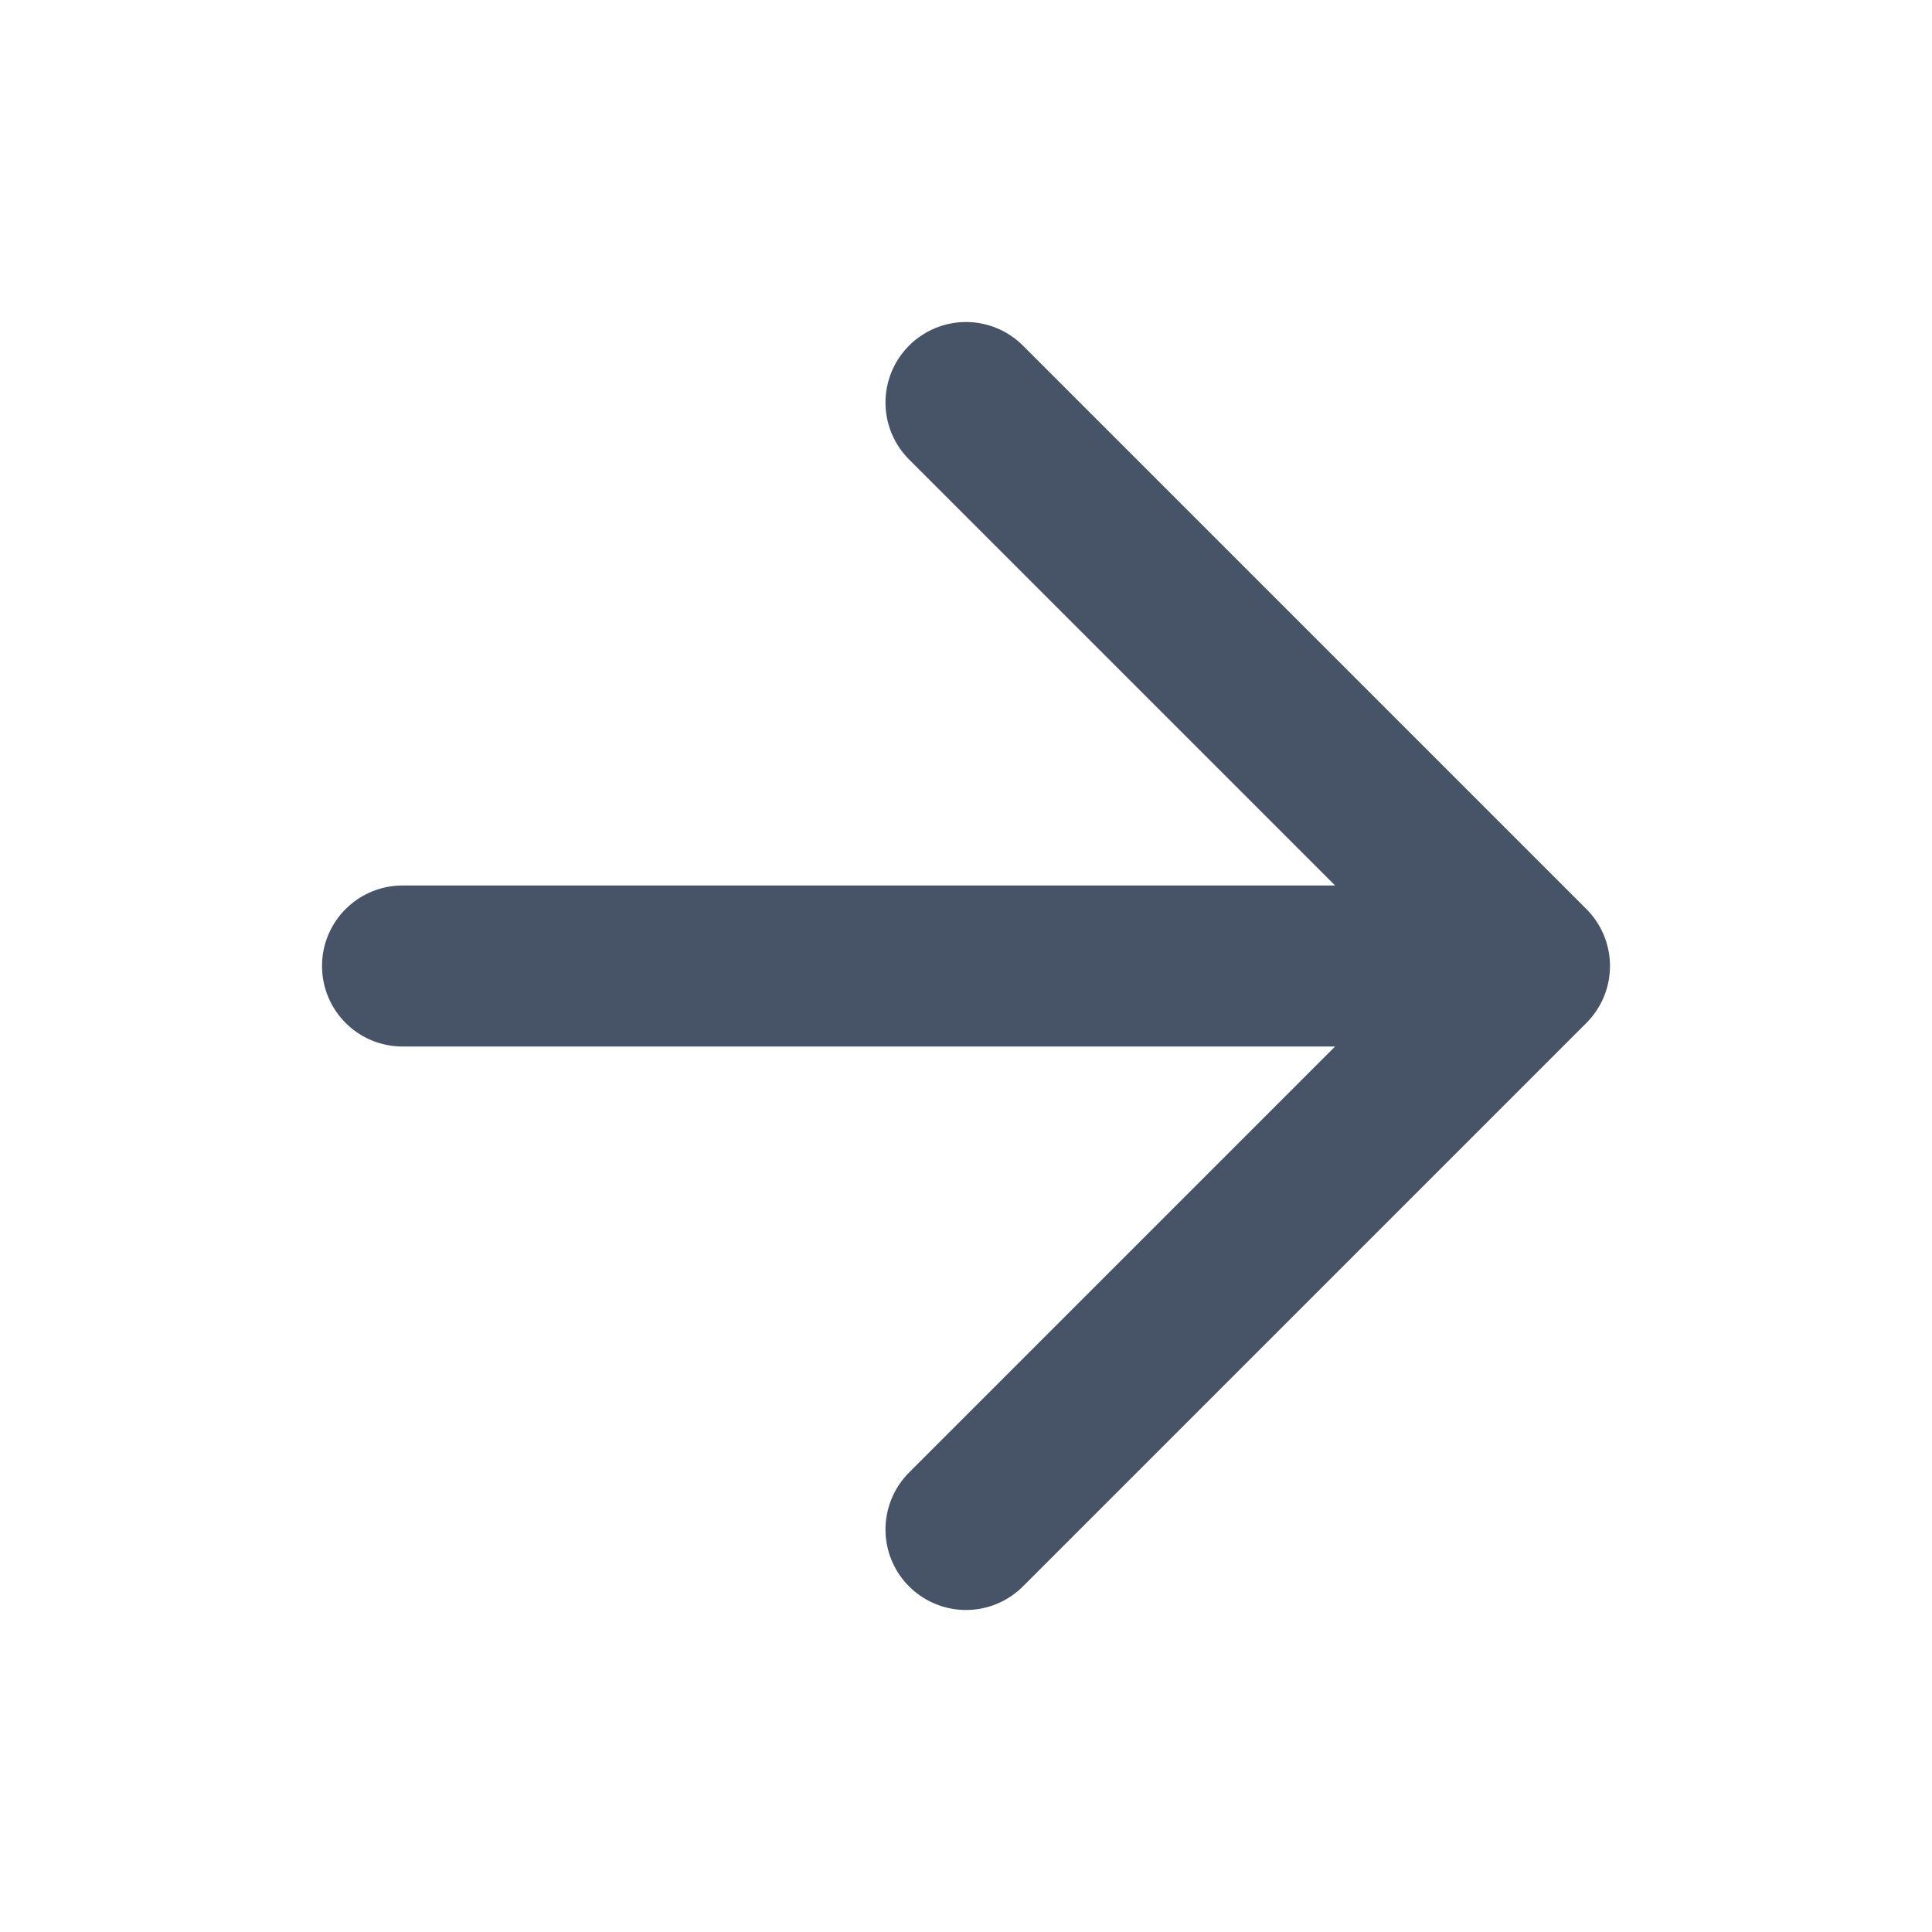
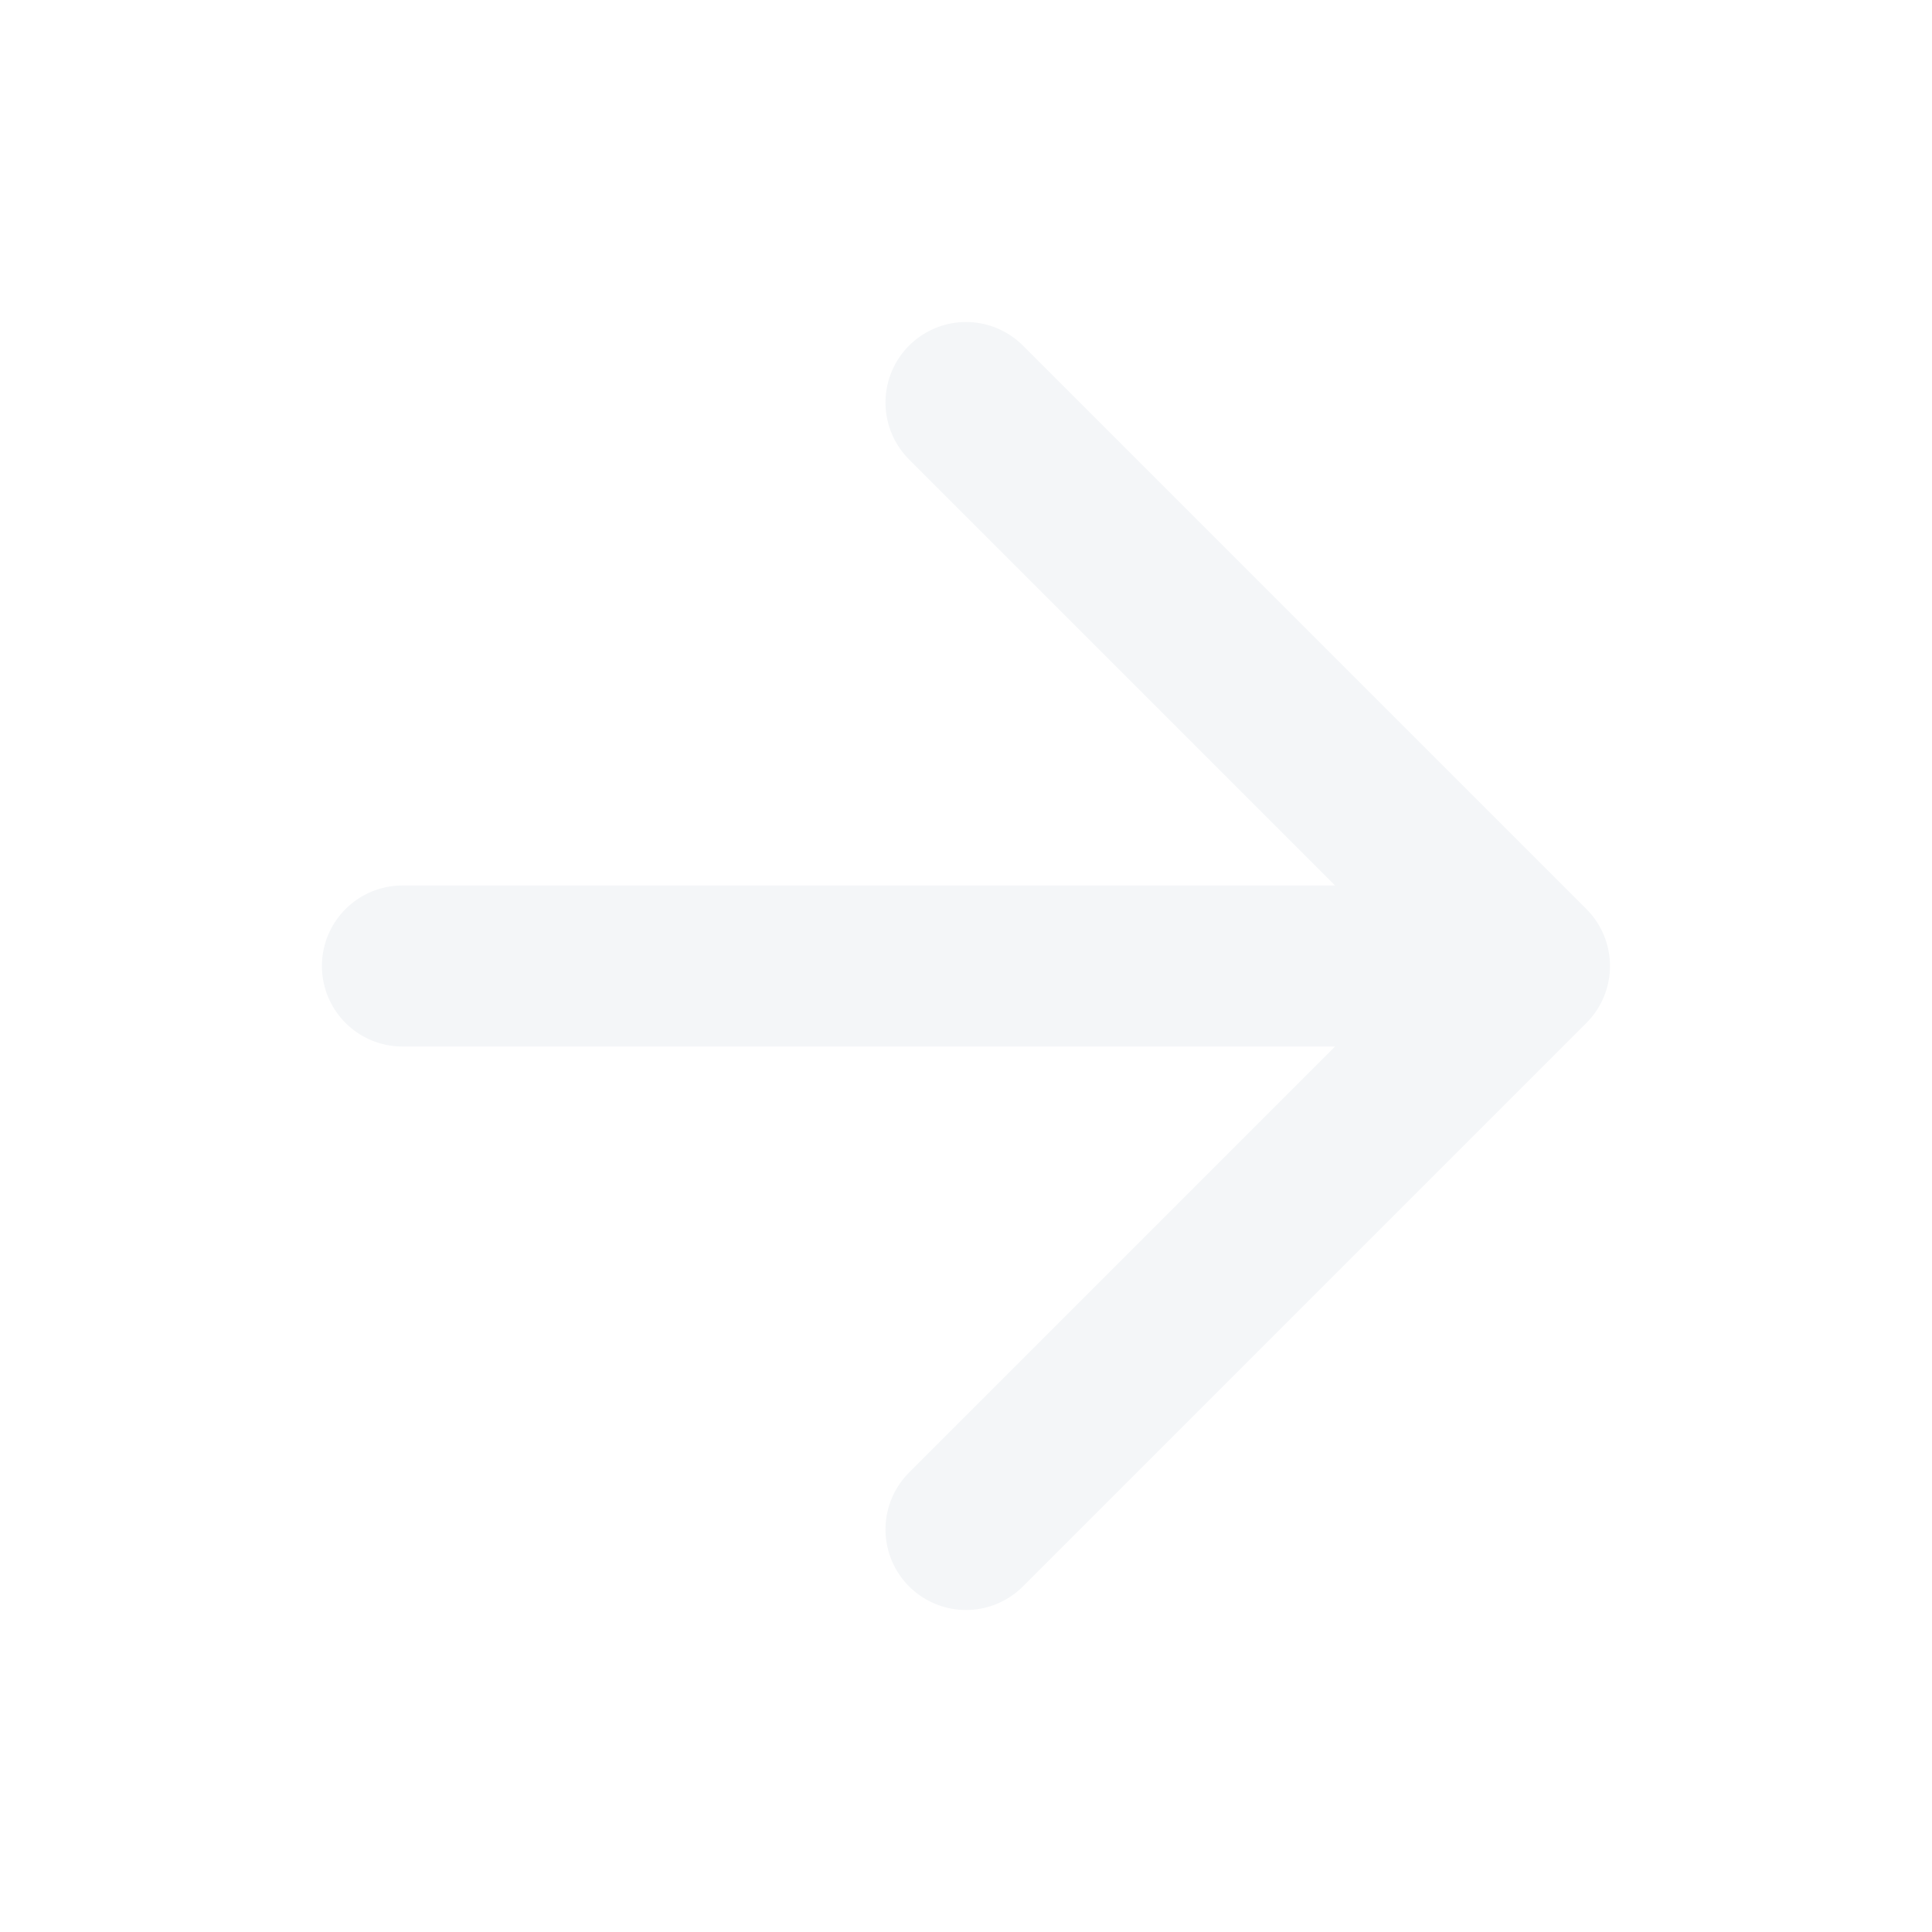
<svg xmlns="http://www.w3.org/2000/svg" width="20" height="20" viewBox="0 0 20 20" fill="none">
-   <path d="M4.167 10H15.833M15.833 10L10 4.167M15.833 10L10 15.833" stroke="#475467" stroke-width="1.667" stroke-linecap="round" stroke-linejoin="round" />
+   <path d="M4.166 10H15.833M15.833 10L10 15.833M15.833 10L10 4.167" stroke="#F4F6F8" stroke-width="1.667" stroke-linecap="round" stroke-linejoin="round" />
</svg>
